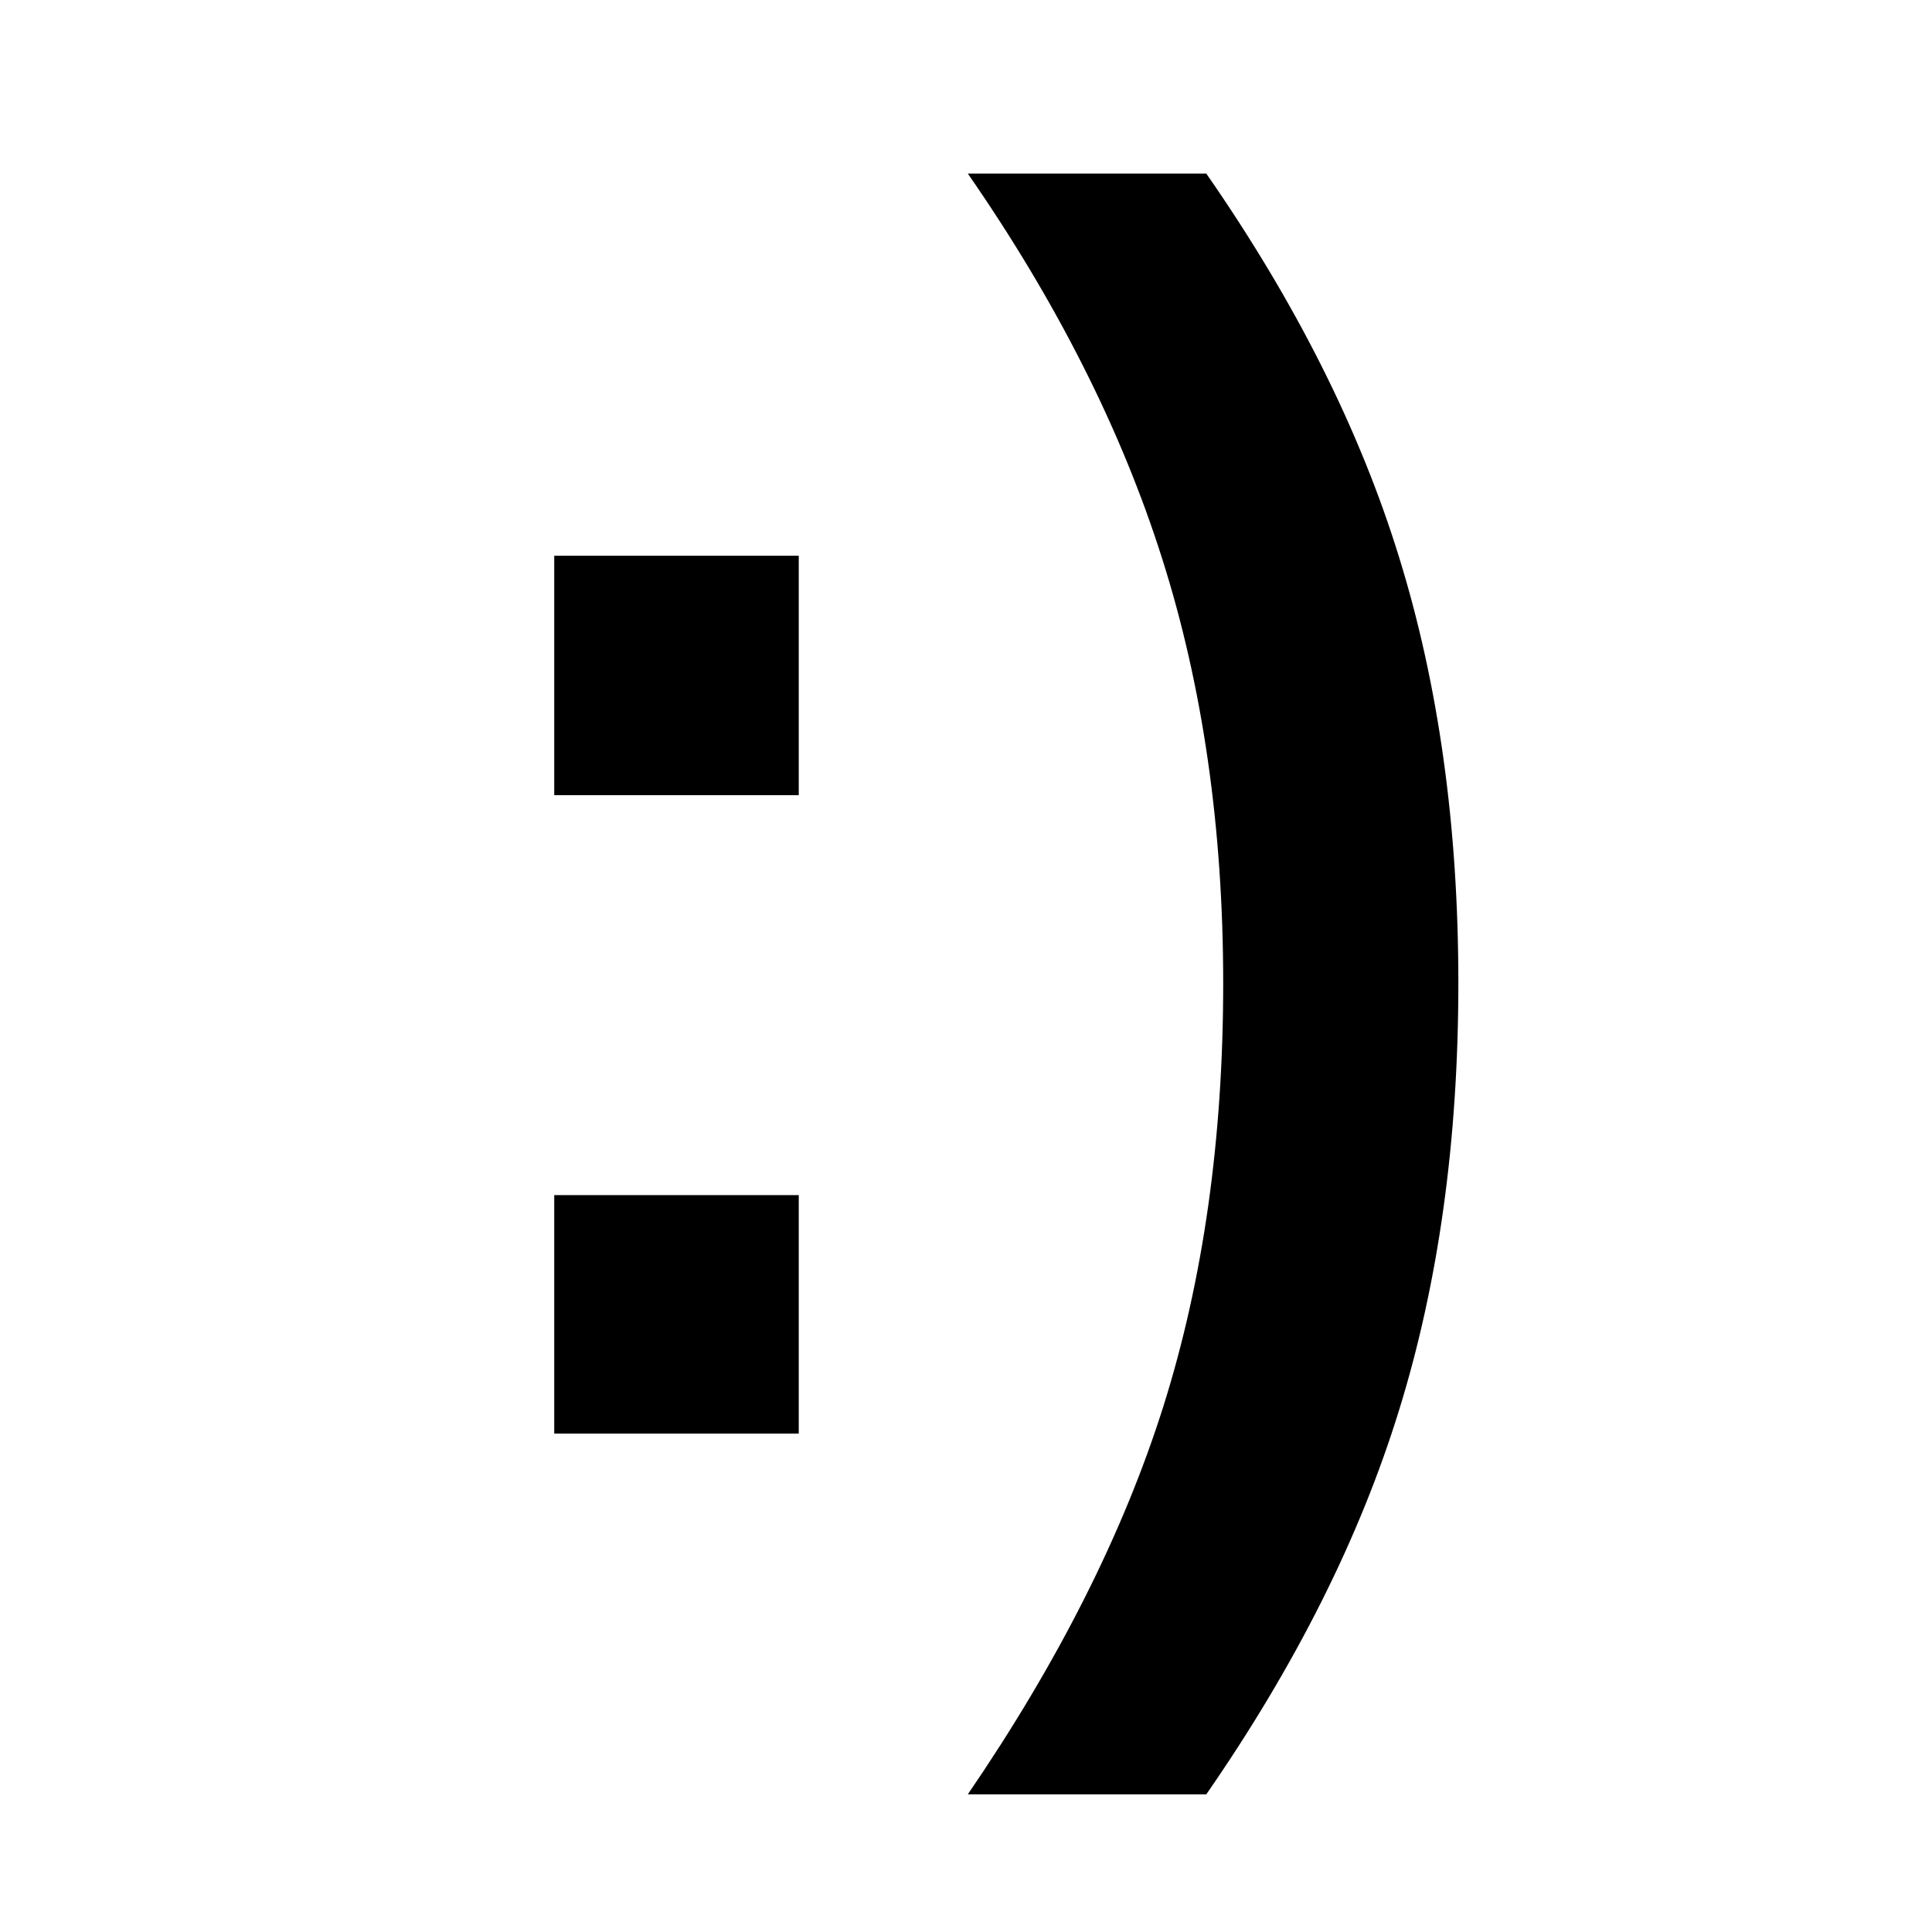
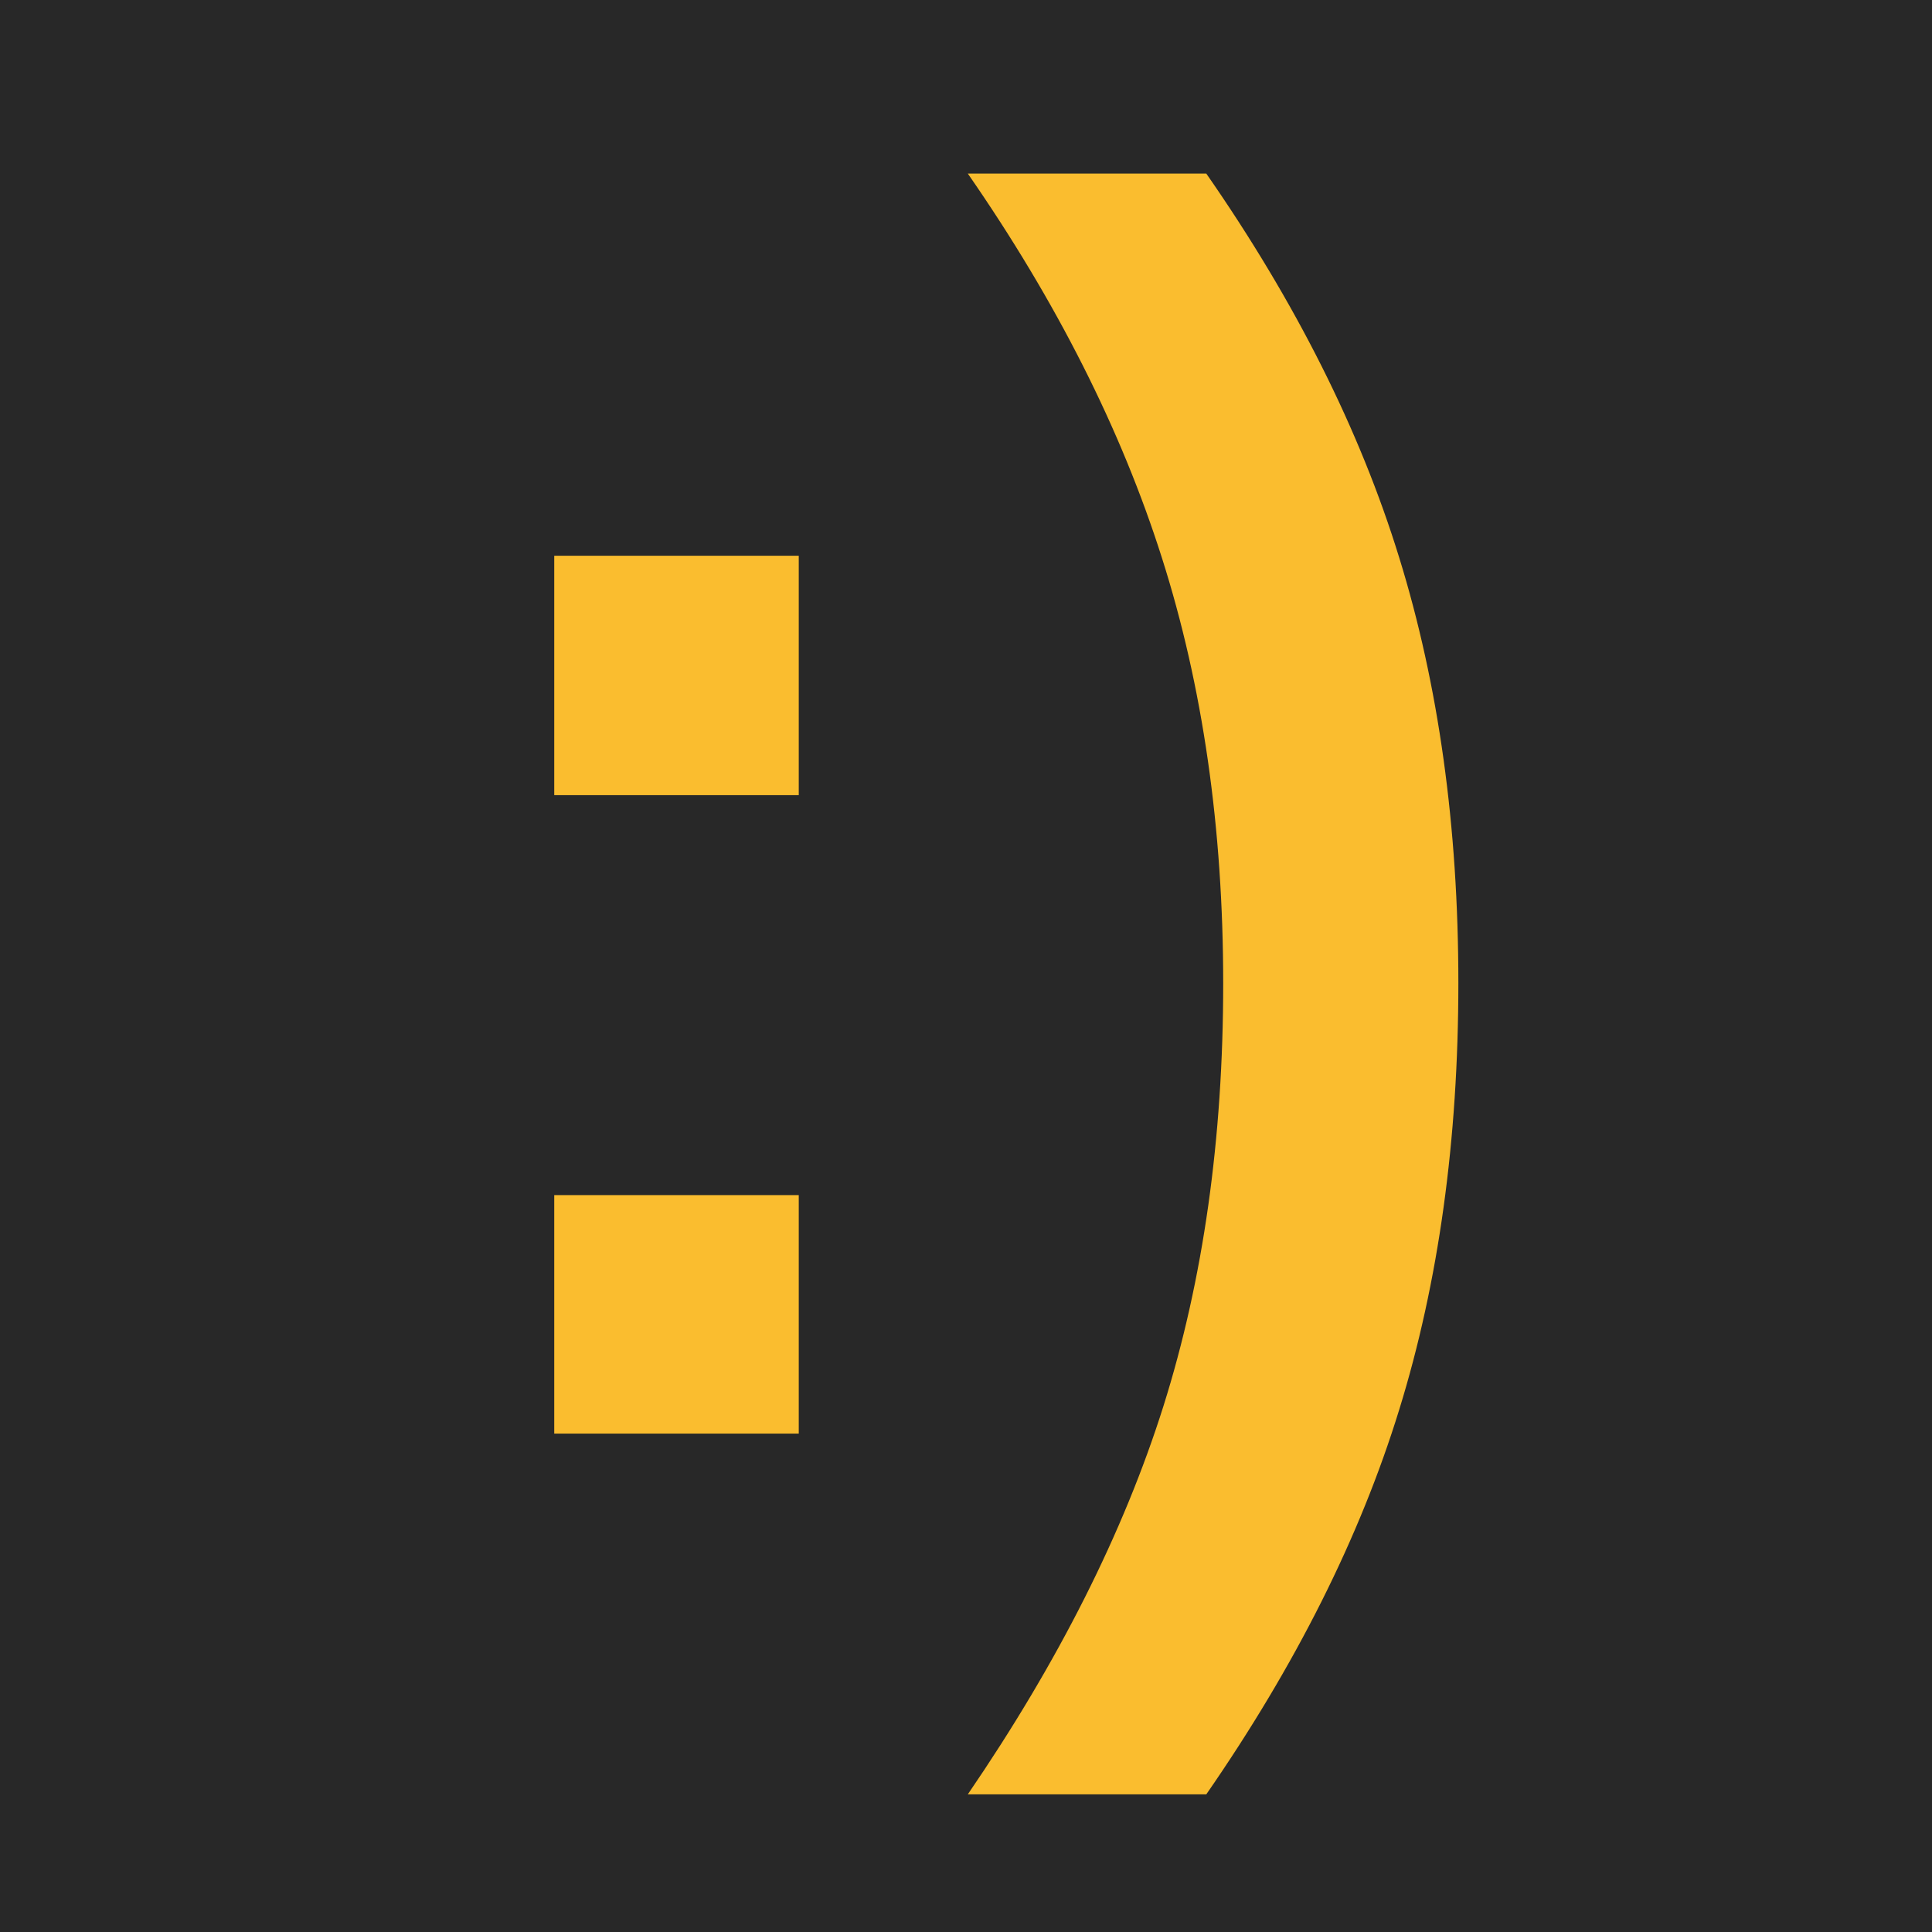
<svg xmlns="http://www.w3.org/2000/svg" viewBox="0 0 100 100" width="100" height="100">
-   <rect width="100" height="100" fill="#ffffff" />
-   <text x="50" y="43" font-family="Arial, Helvetica, sans-serif" font-size="90" font-weight="bold" fill="#000000" text-anchor="middle" dominant-baseline="central">:)</text>
+   <rect width="100" height="100" fill="#282828" />
+   <text x="50" y="43" font-family="Arial, Helvetica, sans-serif" font-size="90" font-weight="bold" fill="#fabd2f" text-anchor="middle" dominant-baseline="central">:)</text>
</svg>
